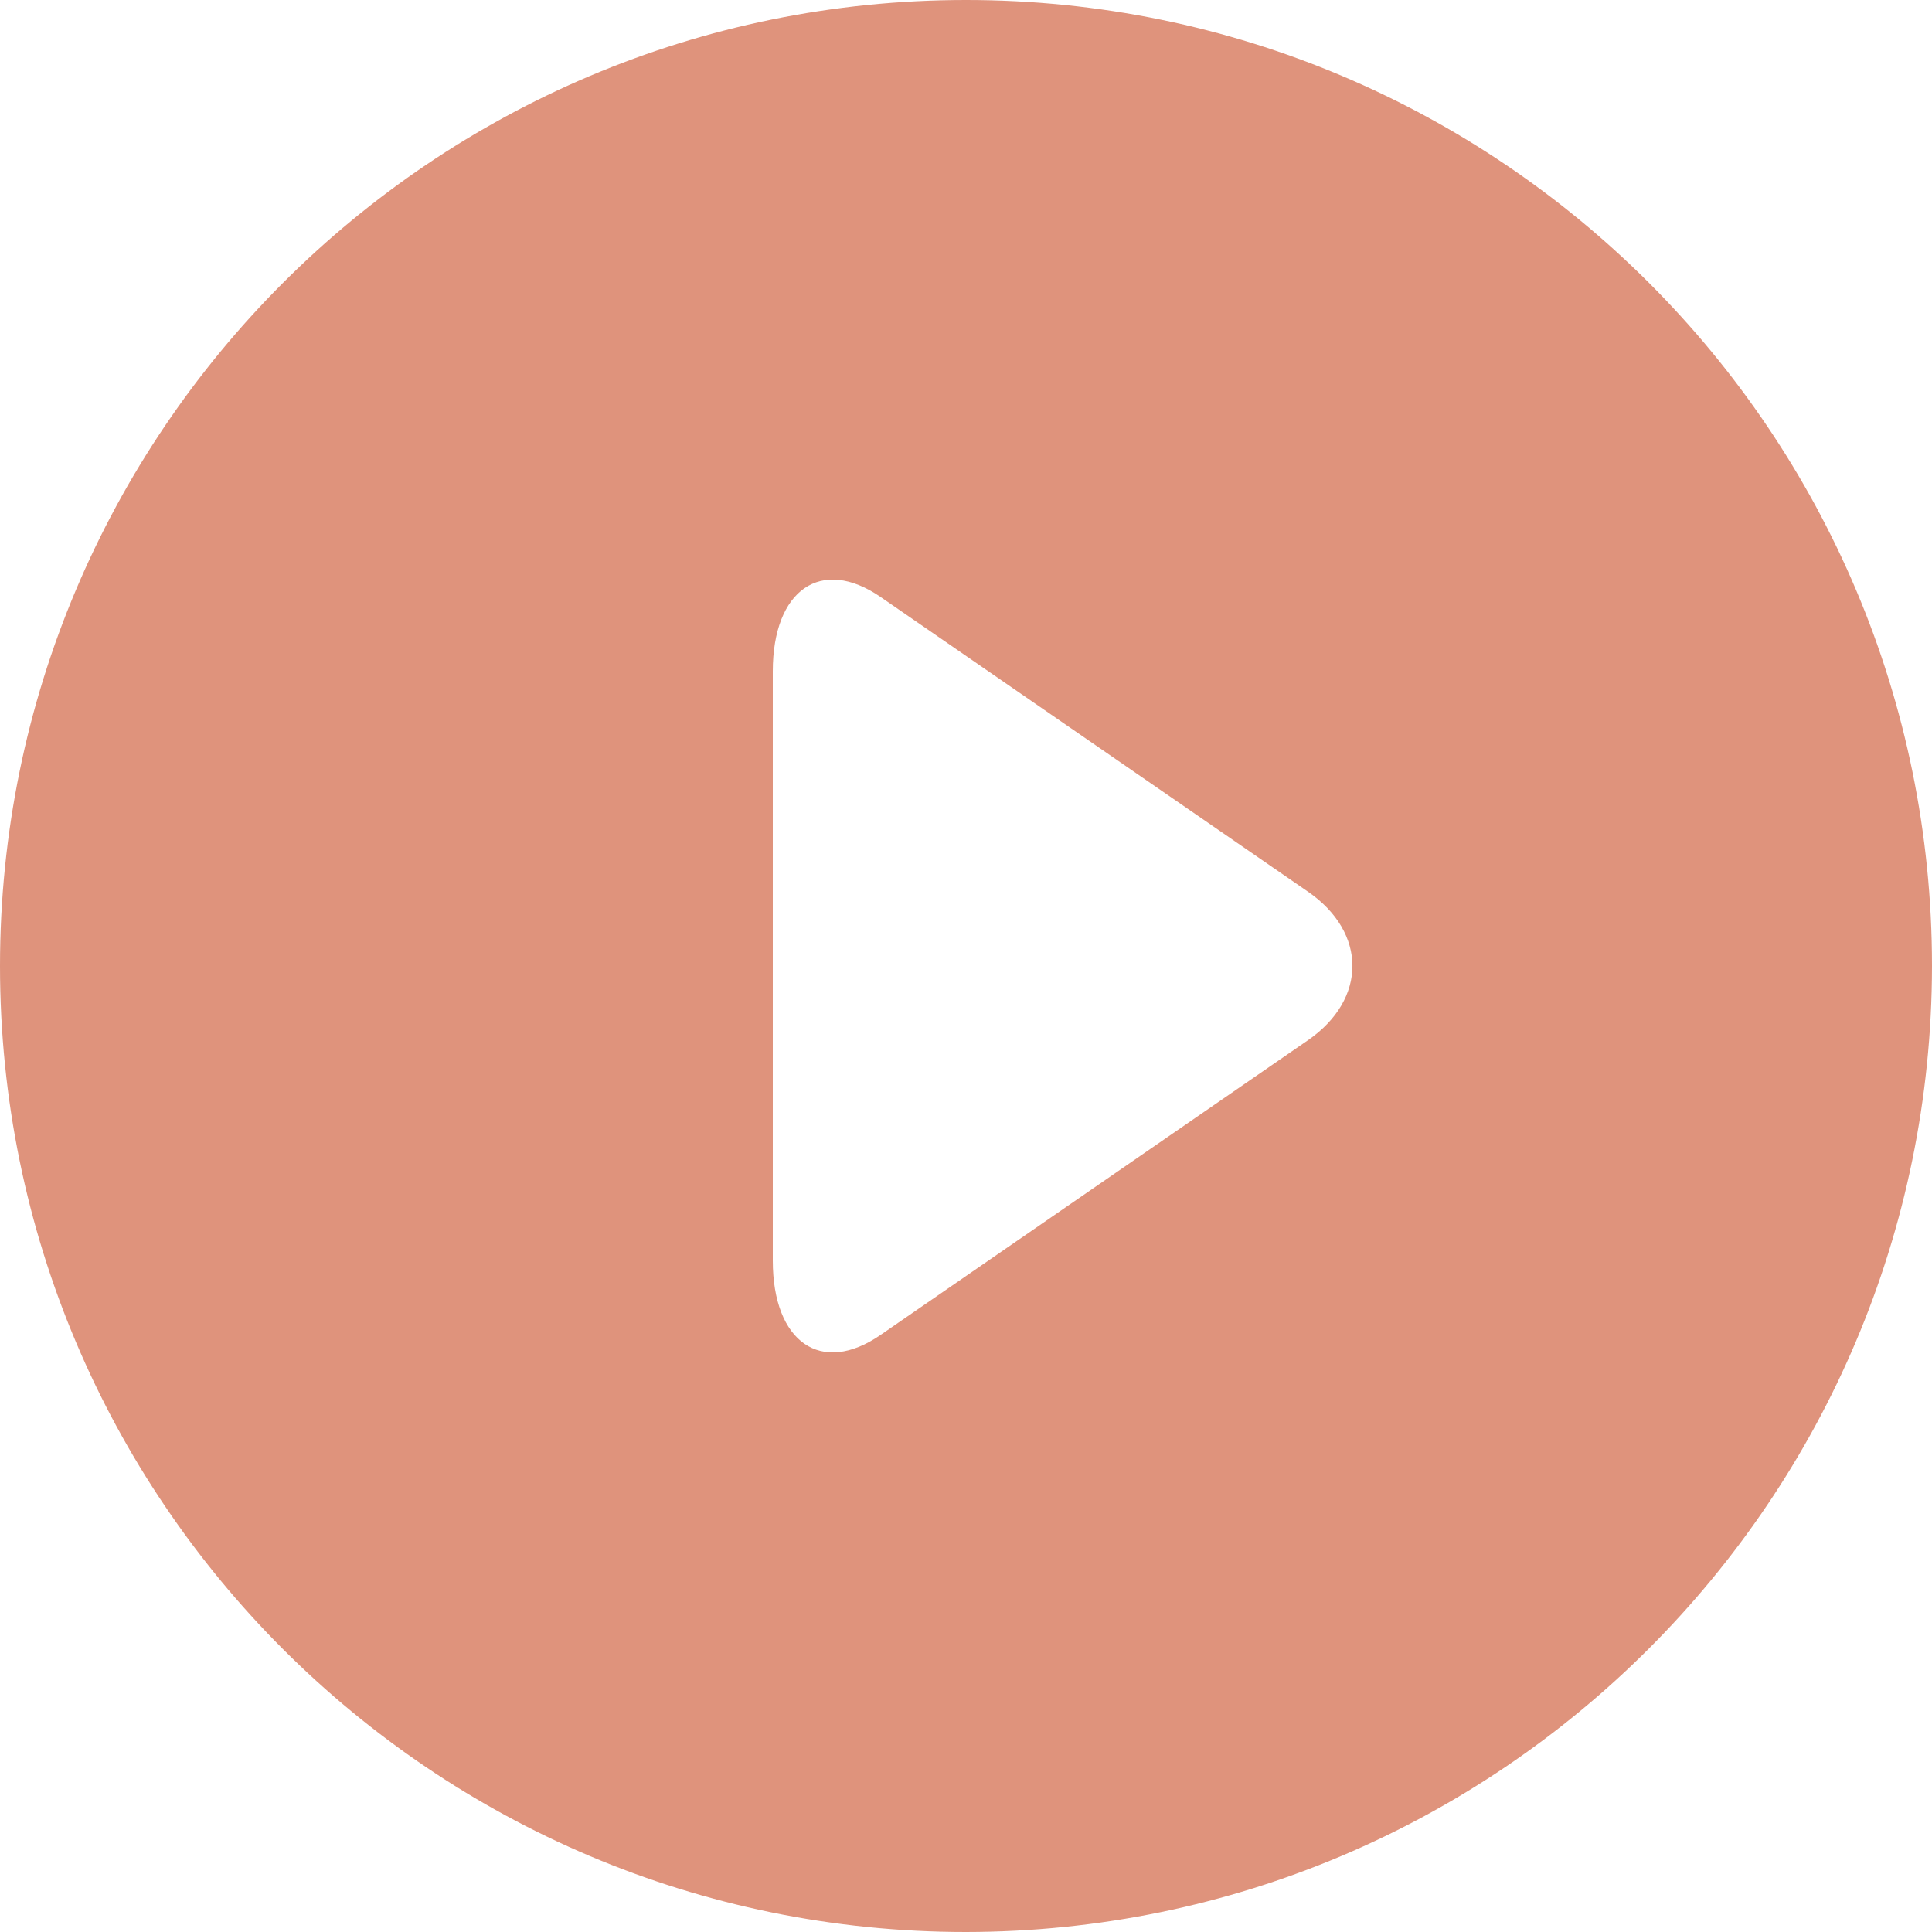
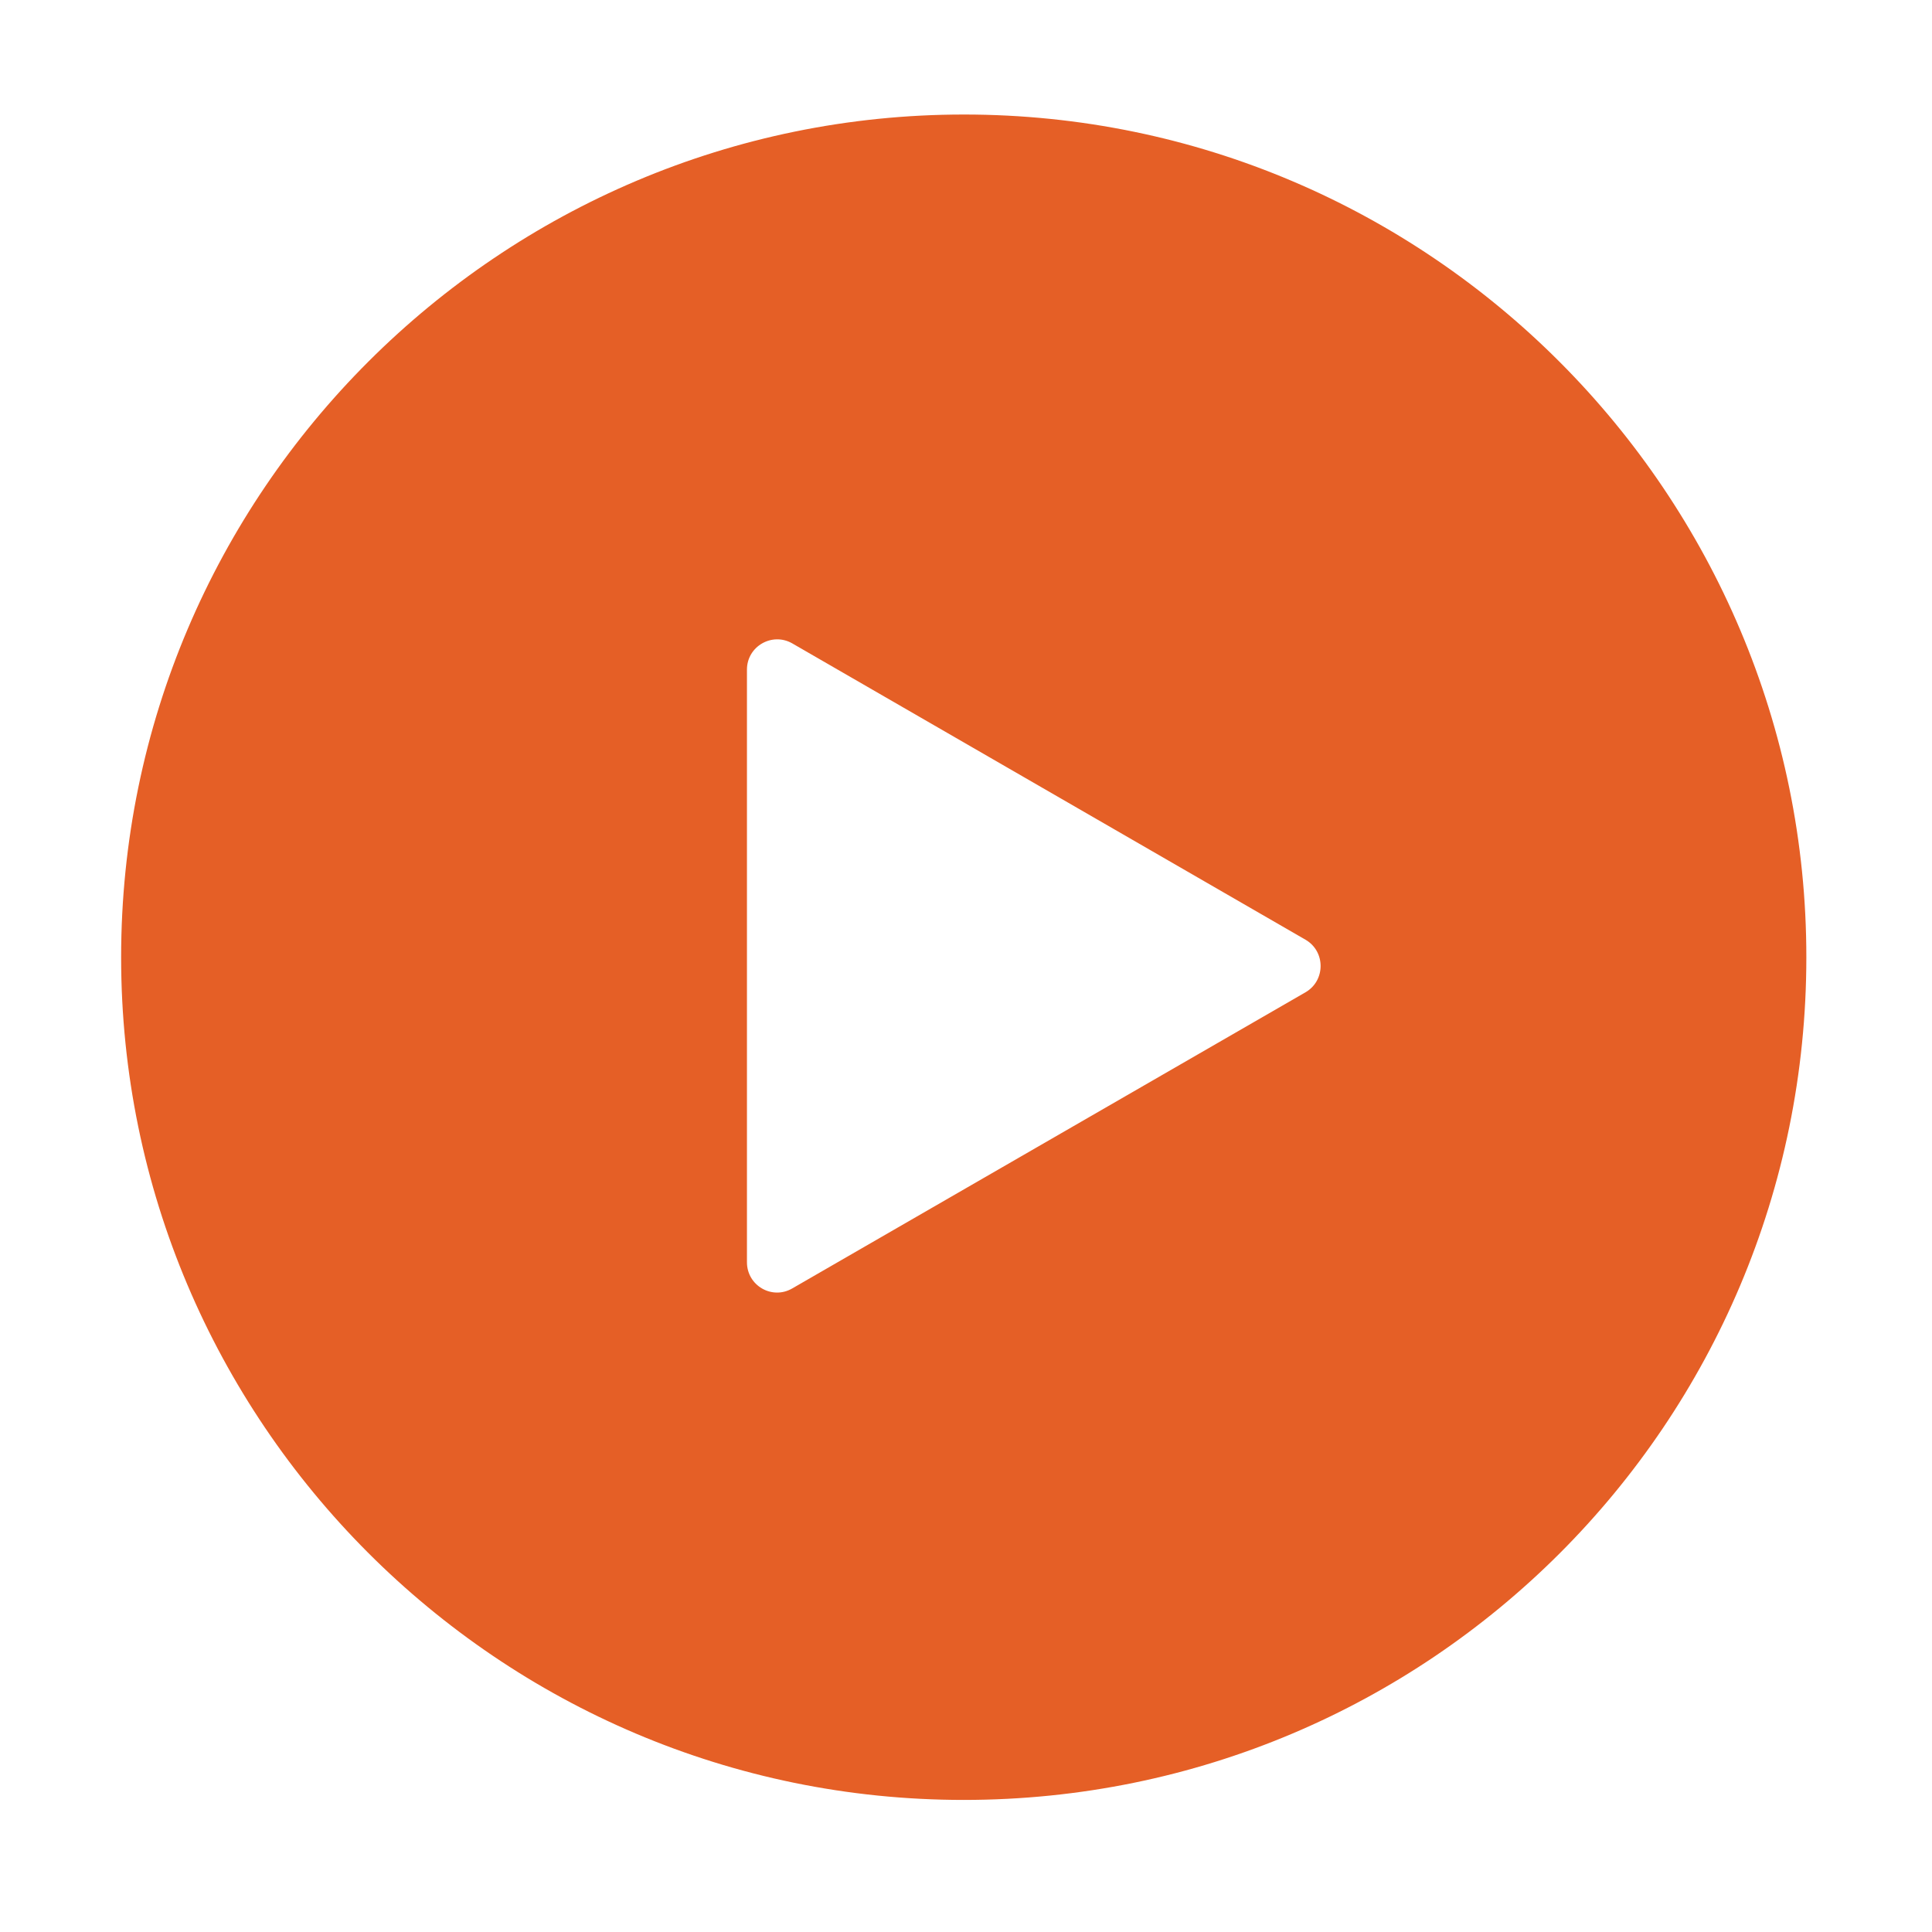
- <svg xmlns="http://www.w3.org/2000/svg" t="1649681794674" class="icon" viewBox="0 0 1024 1024" version="1.1" p-id="28338" width="256" height="256">
+ <svg xmlns="http://www.w3.org/2000/svg" t="1649943109095" class="icon" viewBox="0 0 1024 1024" version="1.1" p-id="6243" width="48" height="48">
  <defs>
    <style type="text/css">@font-face { font-family: feedback-iconfont; src: url("//at.alicdn.com/t/font_1031158_u69w8yhxdu.woff2?t=1630033759944") format("woff2"), url("//at.alicdn.com/t/font_1031158_u69w8yhxdu.woff?t=1630033759944") format("woff"), url("//at.alicdn.com/t/font_1031158_u69w8yhxdu.ttf?t=1630033759944") format("truetype"); }
</style>
  </defs>
-   <path d="M512 1024c282.624-0.307 511.693-229.376 512-512 0-282.778-229.222-512-512-512S0 229.222 0 512s229.222 512 512 512zM409.6 355.84c0-43.366 25.754-61.03 57.139-39.424l226.458 156.16c31.488 21.658 31.488 57.088 0 78.797l-226.458 156.16C435.302 729.242 409.6 711.475 409.6 668.16v-312.32z" fill="#DF937C" p-id="28339" />
+   <path d="M510.9 60.7c-245.6 0-446.7 199.8-446.7 446.7C64.2 753 263.9 954 510.8 954s446.6-199.7 446.6-446.6c0.1-245.6-199.6-446.7-446.5-446.7zM692 525.9l-272.1 157c-10.7 6.2-24-1.5-24-13.9V354.9c0-12.3 13.3-20 24-13.9L692 498.1c10.6 6.2 10.6 21.6 0 27.8z" p-id="6244" fill="#e55f26" />
</svg>
